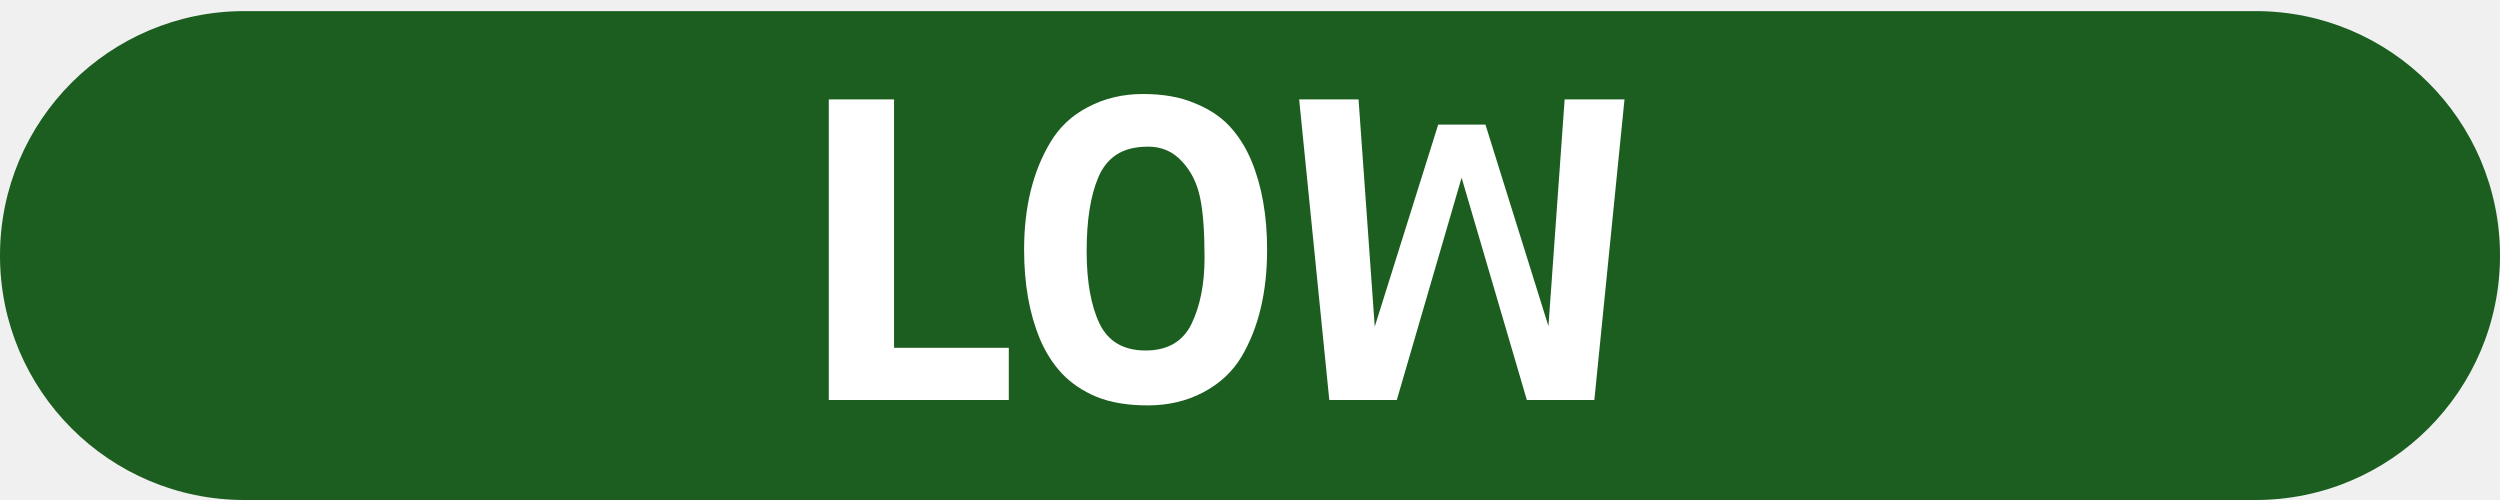
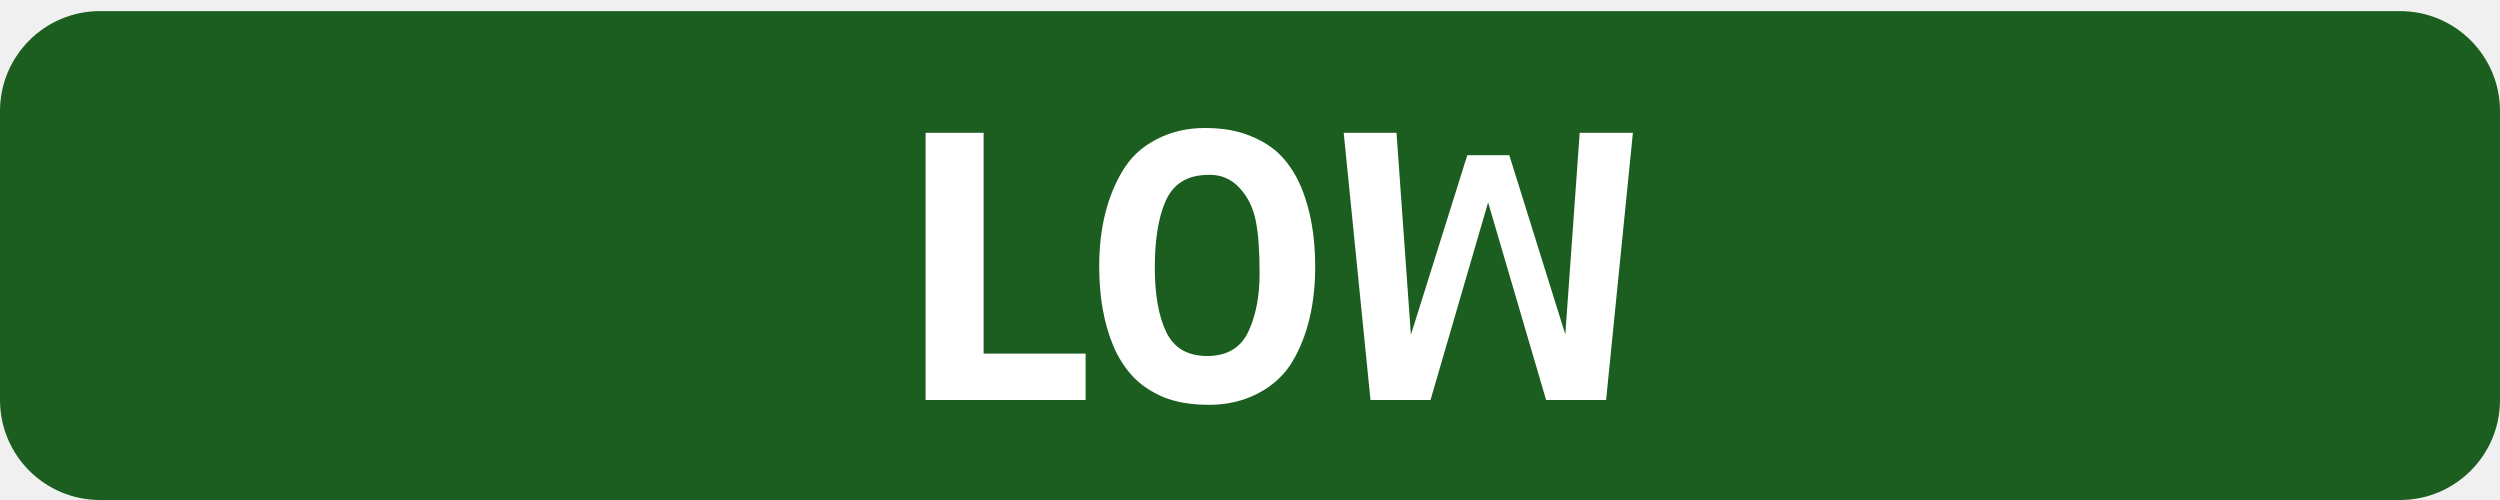
<svg xmlns="http://www.w3.org/2000/svg" width="50" height="10" viewBox="0 0 50 10" fill="none">
-   <rect y="0.222" width="50" height="9.778" rx="4.889" fill="#1B5E20" />
-   <path d="M17.881 6.956H20.176V8H16.576V1.988H17.881V6.956ZM21.004 2.852C21.184 2.546 21.436 2.309 21.76 2.141C22.09 1.967 22.456 1.88 22.858 1.88C23.26 1.88 23.602 1.94 23.884 2.06C24.172 2.174 24.406 2.327 24.586 2.519C24.766 2.711 24.913 2.942 25.027 3.212C25.237 3.716 25.342 4.31 25.342 4.994C25.342 5.846 25.171 6.56 24.829 7.136C24.649 7.436 24.394 7.673 24.064 7.847C23.734 8.021 23.365 8.108 22.957 8.108C22.555 8.108 22.213 8.051 21.931 7.937C21.649 7.817 21.418 7.661 21.238 7.469C21.058 7.277 20.911 7.046 20.797 6.776C20.587 6.272 20.482 5.678 20.482 4.994C20.482 4.148 20.656 3.434 21.004 2.852ZM21.994 6.479C22.168 6.833 22.474 7.01 22.912 7.01C23.35 7.01 23.656 6.833 23.83 6.479C24.004 6.119 24.091 5.678 24.091 5.156C24.091 4.634 24.061 4.232 24.001 3.95C23.941 3.662 23.821 3.422 23.641 3.23C23.461 3.032 23.236 2.933 22.966 2.933C22.702 2.933 22.489 2.987 22.327 3.095C22.171 3.197 22.051 3.347 21.967 3.545C21.811 3.911 21.733 4.403 21.733 5.021C21.733 5.633 21.82 6.119 21.994 6.479ZM28.764 2.492H29.709L30.969 6.524L31.293 1.988H32.49L31.887 8H30.537L29.232 3.554L27.936 8H26.586L25.983 1.988H27.171L27.495 6.533L28.764 2.492Z" fill="white" />
+   <rect y="0.222" width="50" height="9.778" rx="2" fill="#1B5E20" />
+   <path d="M19.672 7.072H21.712V8H18.512V2.656H19.672V7.072ZM22.448 3.424C22.608 3.152 22.832 2.941 23.12 2.792C23.413 2.637 23.738 2.56 24.096 2.56C24.453 2.56 24.757 2.613 25.008 2.72C25.264 2.821 25.472 2.957 25.632 3.128C25.792 3.299 25.922 3.504 26.024 3.744C26.21 4.192 26.304 4.72 26.304 5.328C26.304 6.085 26.152 6.72 25.848 7.232C25.688 7.499 25.461 7.709 25.168 7.864C24.875 8.019 24.547 8.096 24.184 8.096C23.826 8.096 23.523 8.045 23.272 7.944C23.021 7.837 22.816 7.699 22.656 7.528C22.496 7.357 22.365 7.152 22.264 6.912C22.077 6.464 21.984 5.936 21.984 5.328C21.984 4.576 22.139 3.941 22.448 3.424ZM23.328 6.648C23.483 6.963 23.755 7.12 24.144 7.12C24.533 7.12 24.805 6.963 24.96 6.648C25.114 6.328 25.192 5.936 25.192 5.472C25.192 5.008 25.165 4.651 25.112 4.4C25.058 4.144 24.952 3.931 24.792 3.76C24.632 3.584 24.432 3.496 24.192 3.496C23.957 3.496 23.768 3.544 23.624 3.64C23.485 3.731 23.378 3.864 23.304 4.04C23.165 4.365 23.096 4.803 23.096 5.352C23.096 5.896 23.173 6.328 23.328 6.648ZM29.346 3.104H30.186L31.306 6.688L31.594 2.656H32.658L32.122 8H30.922L29.762 4.048L28.61 8H27.41L26.874 2.656H27.93L28.218 6.696L29.346 3.104Z" fill="white" />
</svg>
